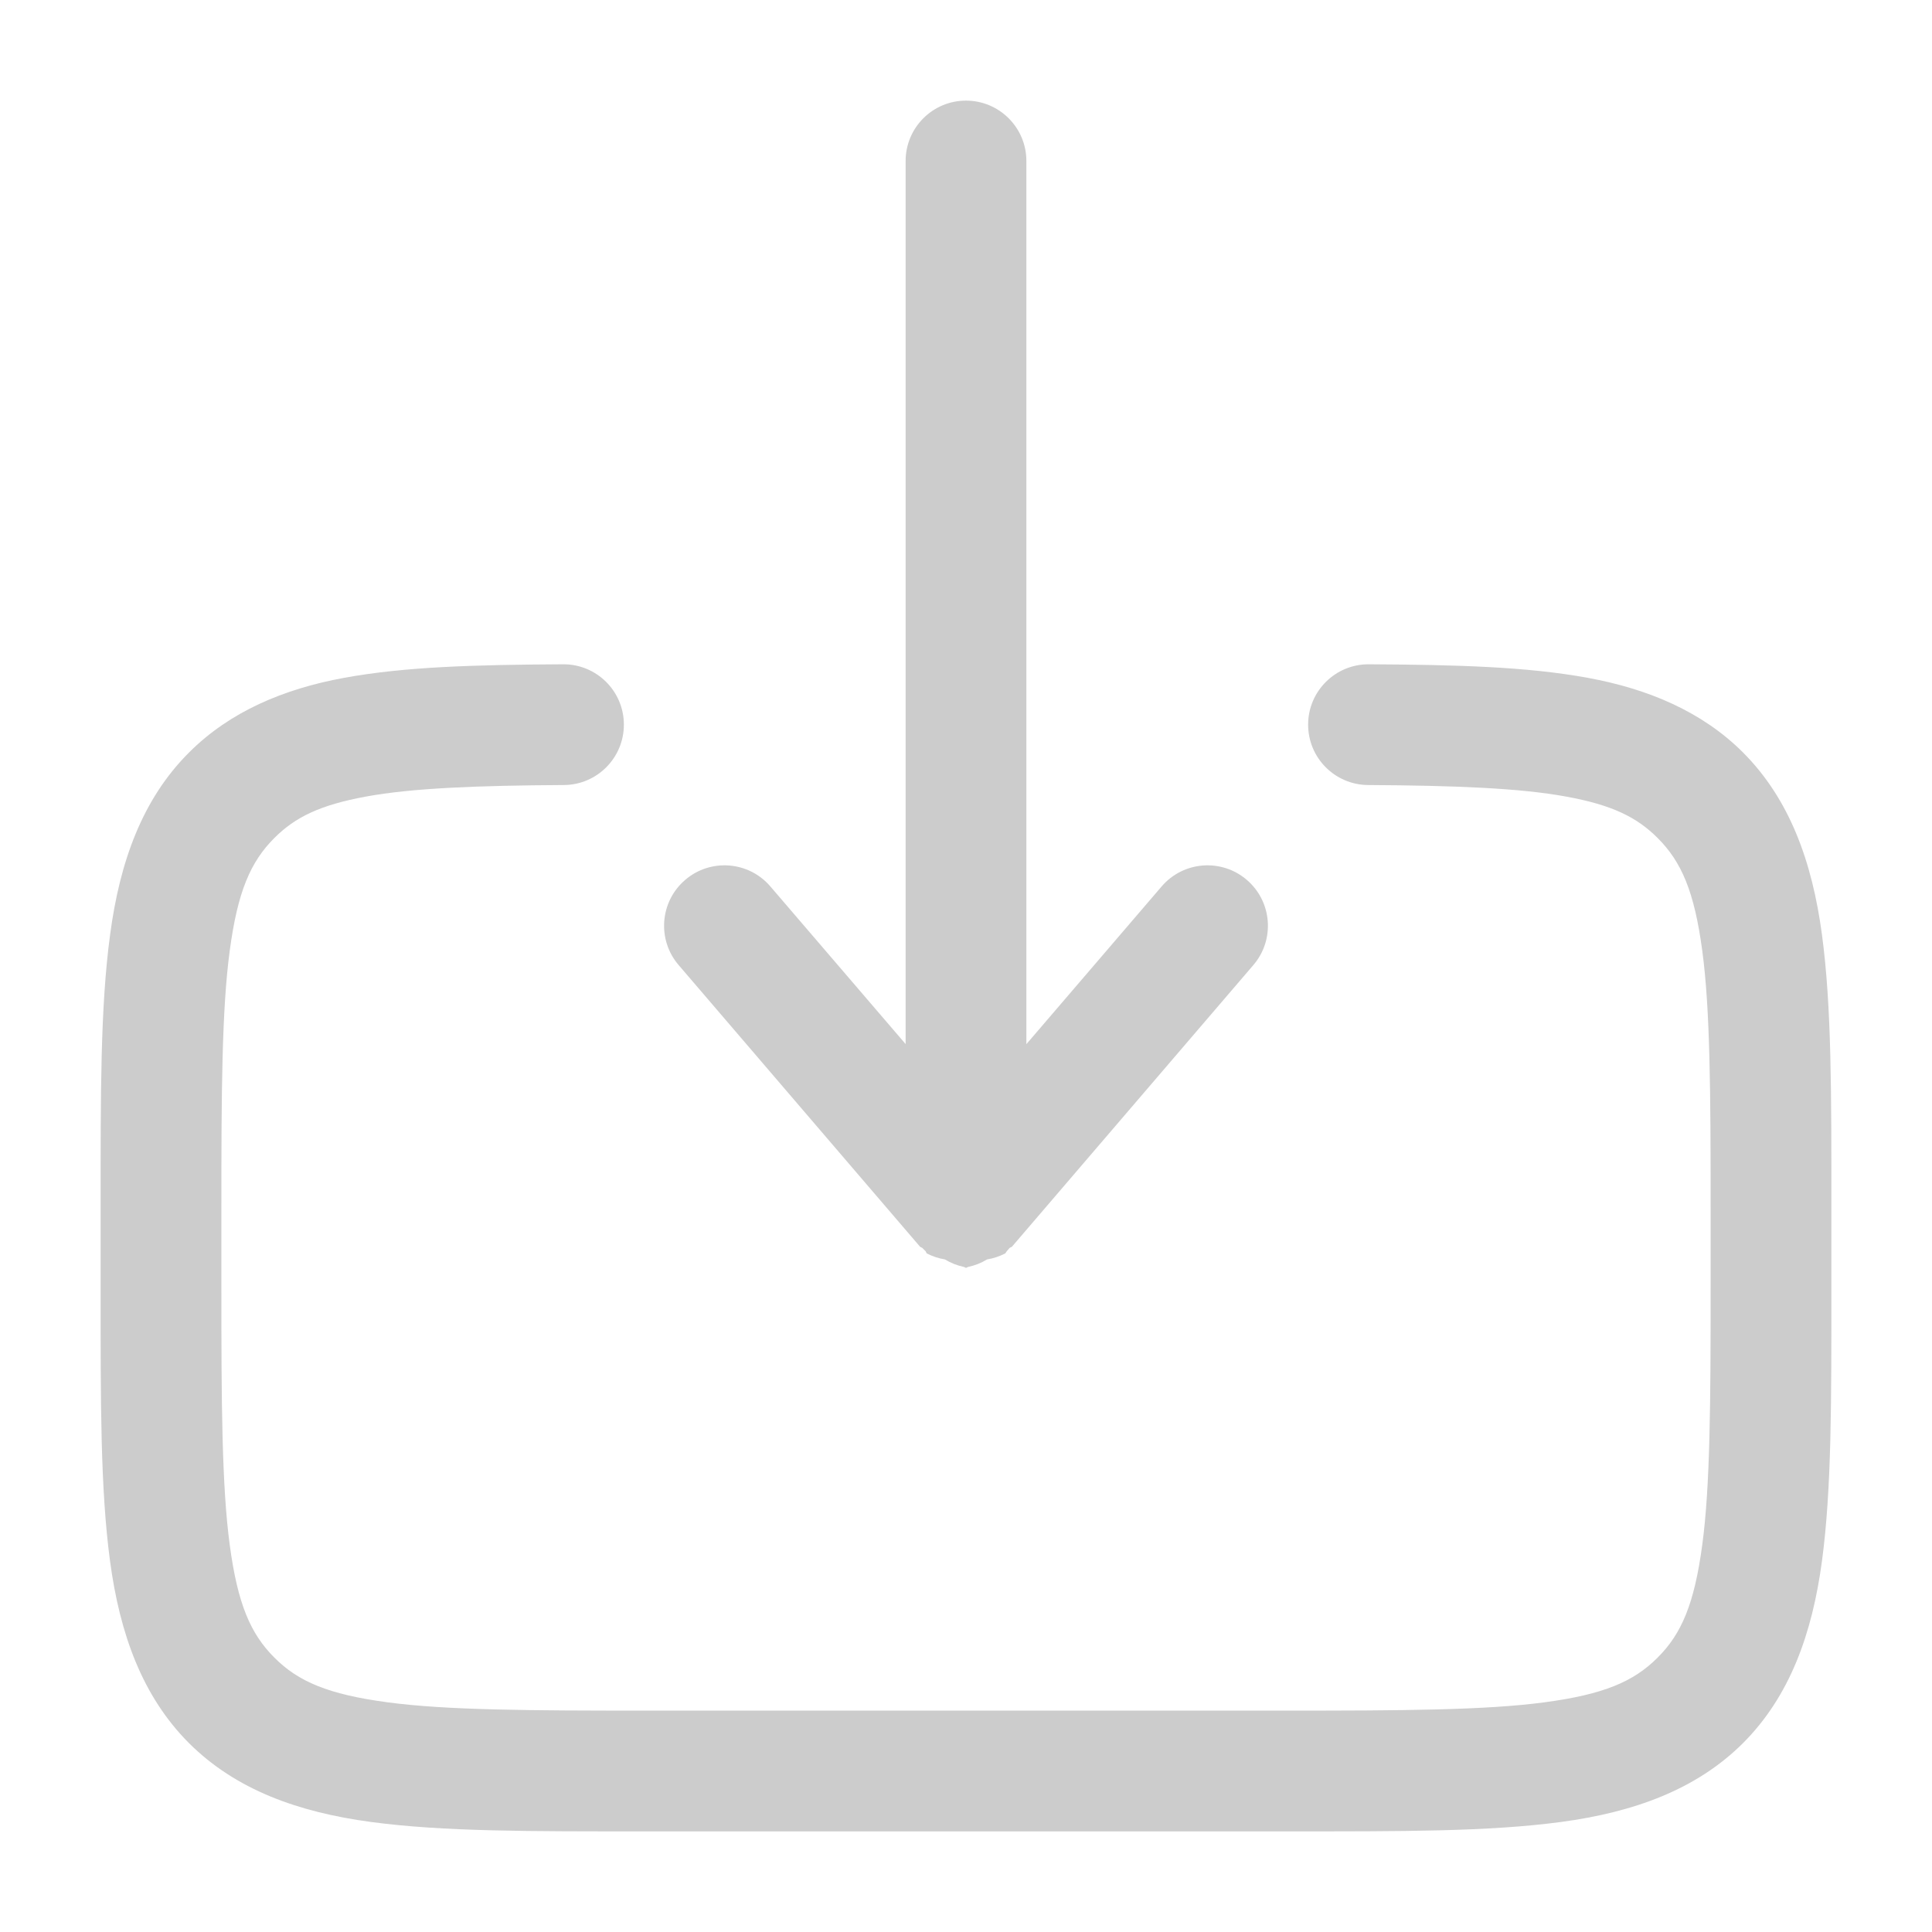
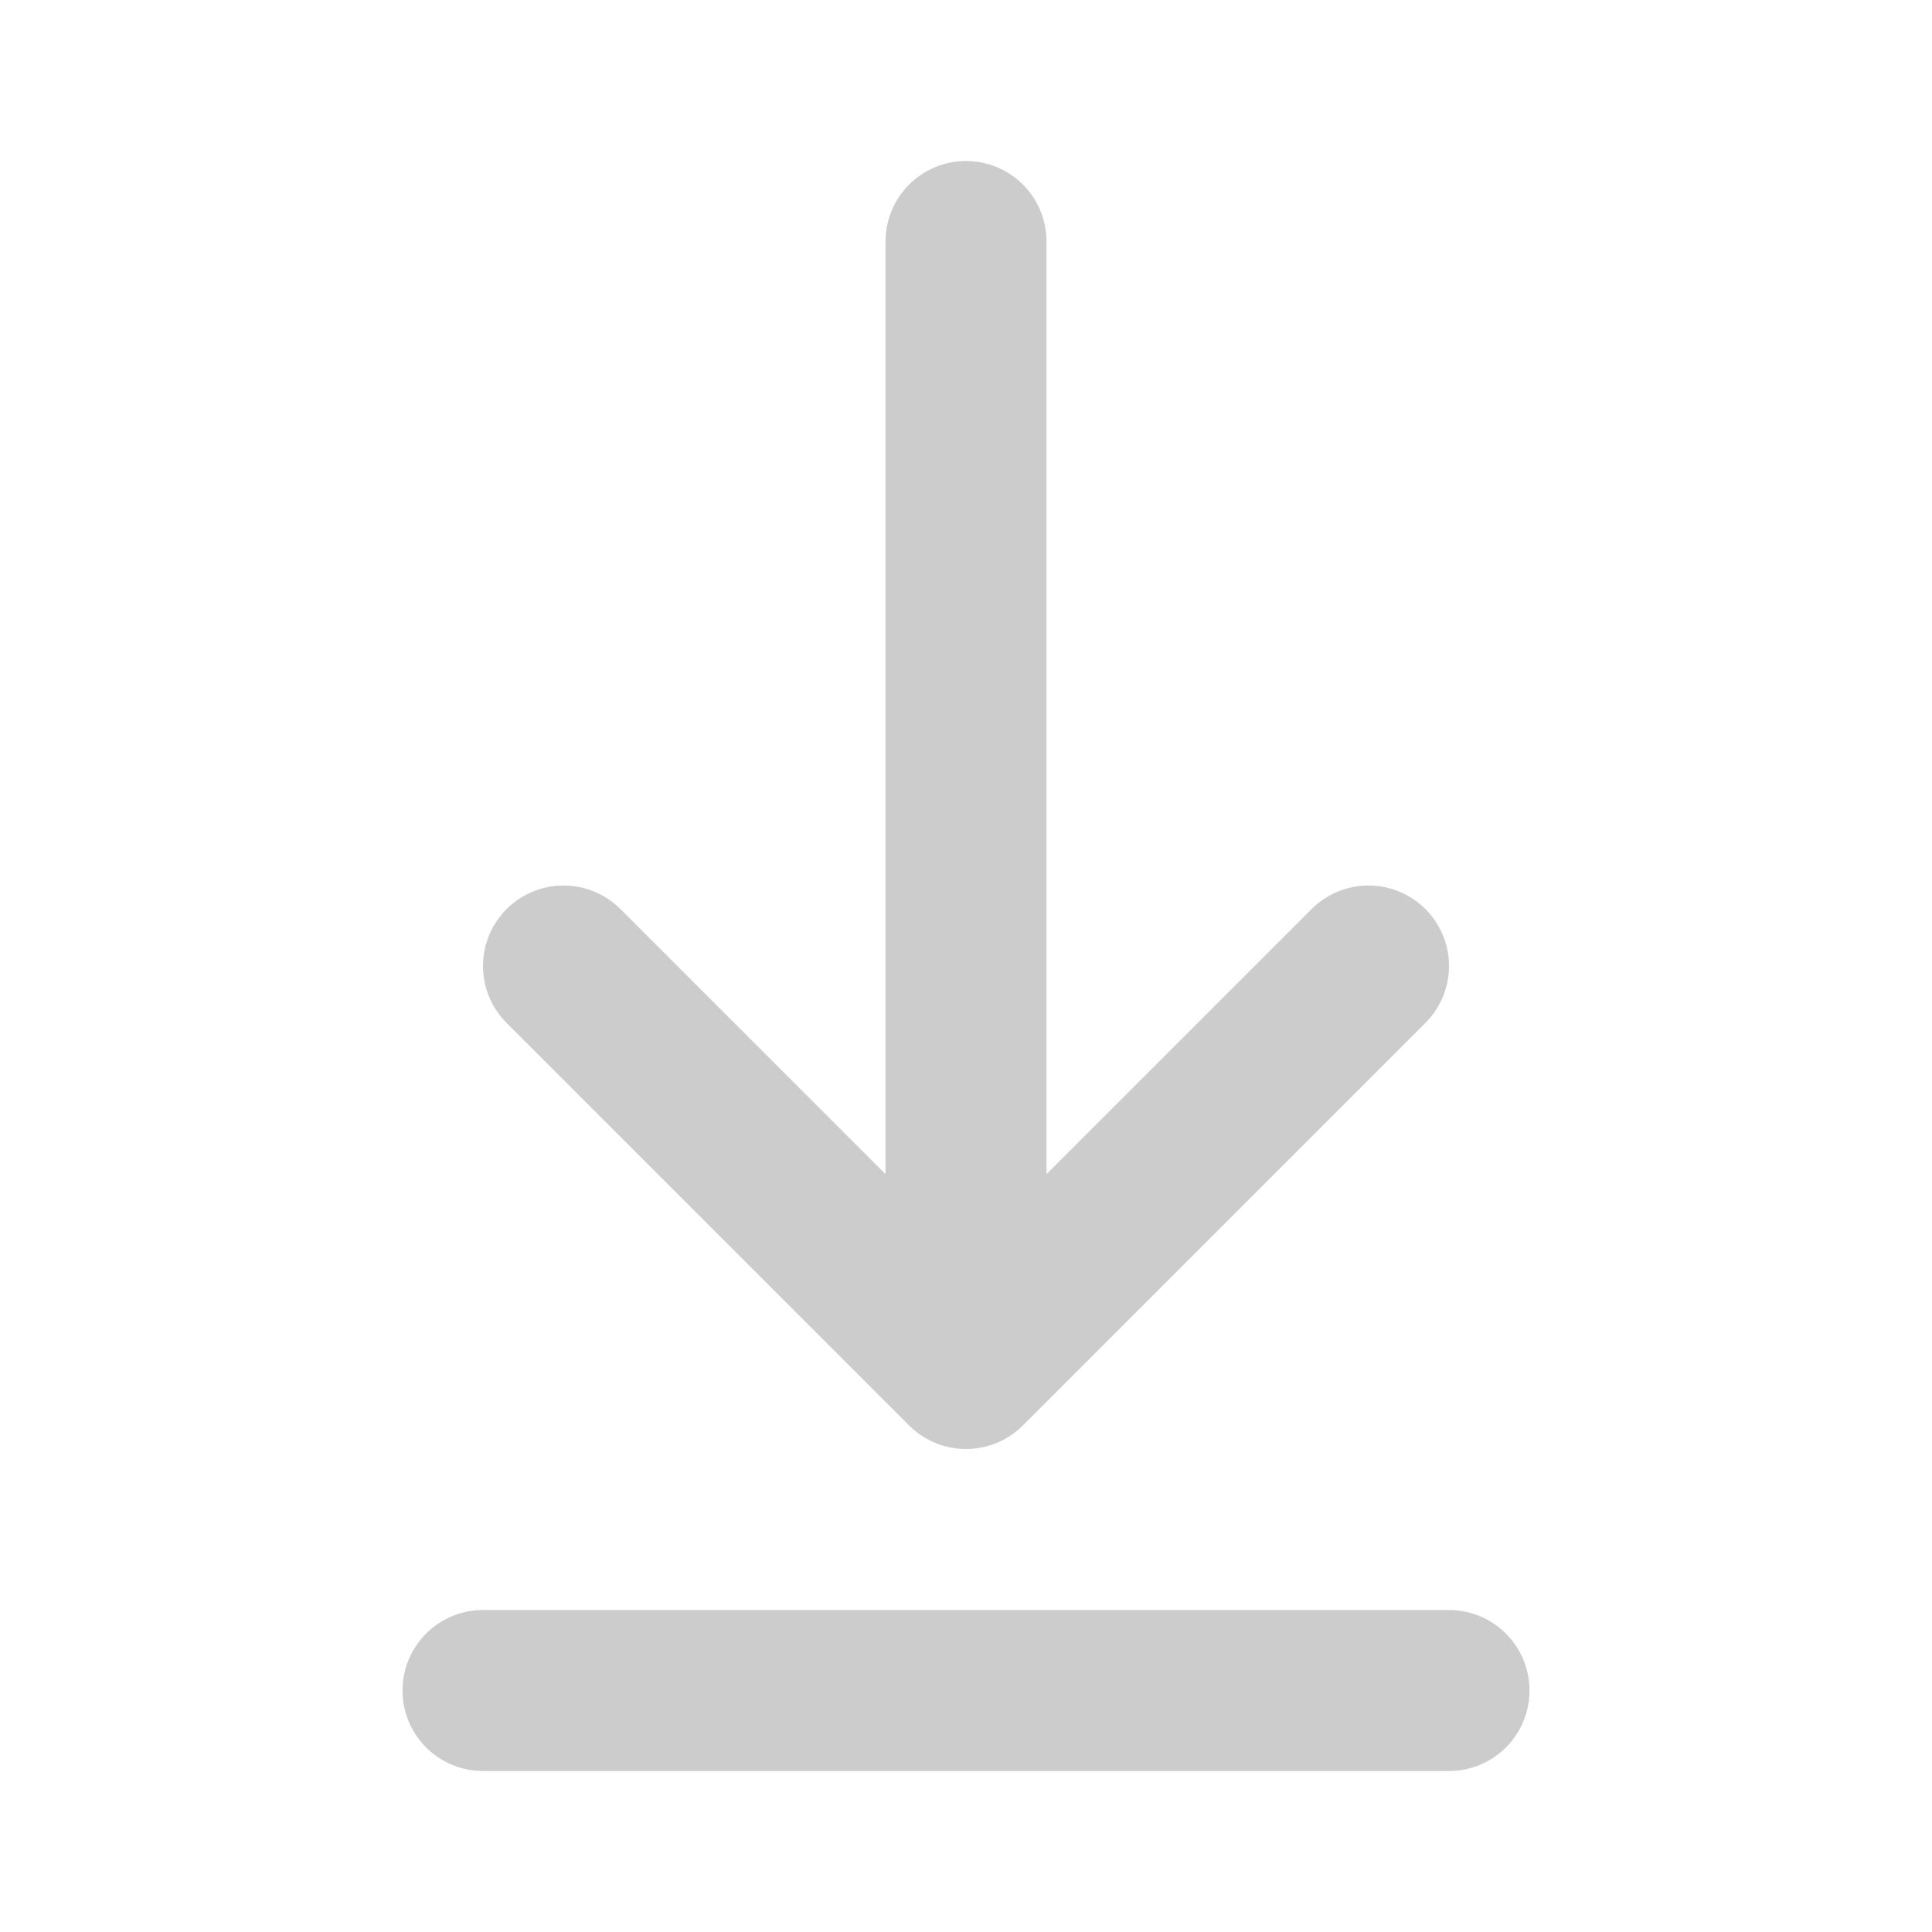
- <svg xmlns="http://www.w3.org/2000/svg" width="800" height="800" fill="none" stroke="currentColor" stroke-linecap="round" stroke-width="1.5" viewBox="0 0 24 24">
-   <path fill="#ccc" stroke="none" d="M6.996 8.252c-1.098.006-1.967.03-2.72.168-.754.138-1.42.42-1.928.928-.582.581-.86 1.36-.98 2.261-.122.902-.118 1.977-.118 3.391v1c0 1.414-.004 2.49.117 3.393.121.901.399 1.678.98 2.26.582.581 1.359.859 2.26.98.902.121 1.979.117 3.393.117h8c1.414 0 2.49.004 3.393-.117.901-.121 1.678-.4 2.26-.98.581-.582.859-1.359.98-2.26.121-.902.117-1.979.117-3.393v-1c0-1.414.004-2.489-.117-3.39-.121-.903-.4-1.68-.98-2.262-.51-.509-1.177-.79-1.93-.928-.754-.138-1.621-.162-2.72-.168a.75.75 0 0 0-.753.746.75.75 0 0 0 .746.754c1.077.006 1.886.038 2.457.143.571.104.879.255 1.139.515.297.297.456.667.554 1.399.099.732.104 1.777.104 3.191v1c0 1.414-.005 2.46-.104 3.191-.098.732-.257 1.104-.554 1.4-.297.298-.669.457-1.4.555-.733.099-1.778.104-3.192.104H8c-1.414 0-2.46-.005-3.191-.104-.732-.098-1.104-.257-1.4-.554-.298-.297-.457-.669-.555-1.4-.099-.733-.104-1.778-.104-3.192v-1c0-1.414.005-2.46.104-3.191.098-.732.257-1.102.554-1.399.26-.26.568-.41 1.139-.515.571-.105 1.38-.137 2.457-.143a.75.75 0 0 0 .746-.754.75.75 0 0 0-.754-.746Z" color="#000" style="-inkscape-stroke:none" />
-   <path fill="#ccc" stroke="none" d="M12 1.25a.75.75 0 0 0-.75.75v10.97l-1.68-1.958a.75.75 0 0 0-1.058-.082.75.75 0 0 0-.082 1.058l3 3.5a.75.75 0 0 0 .027.014.75.75 0 0 0 .041.041.75.75 0 0 0 .014.027.75.75 0 0 0 .226.075.75.75 0 0 0 .235.093.75.75 0 0 0 .027.012.75.75 0 0 0 .027-.012.75.75 0 0 0 .235-.093.75.75 0 0 0 .226-.075.75.75 0 0 0 .02-.029.75.75 0 0 0 .035-.04.75.75 0 0 0 .027-.013l3-3.5a.75.75 0 0 0-.082-1.058.75.75 0 0 0-1.058.082l-1.68 1.959V2a.75.75 0 0 0-.75-.75Z" color="#000" style="-inkscape-stroke:none" />
+ <svg xmlns="http://www.w3.org/2000/svg" width="800" height="800" viewBox="0 0 24 24" fill="none">
+   <path d="M6 21H18M12 3V17M12 17L17 12M12 17L7 12" stroke="#ccc" stroke-width="2" stroke-linecap="round" stroke-linejoin="round" />
</svg>
